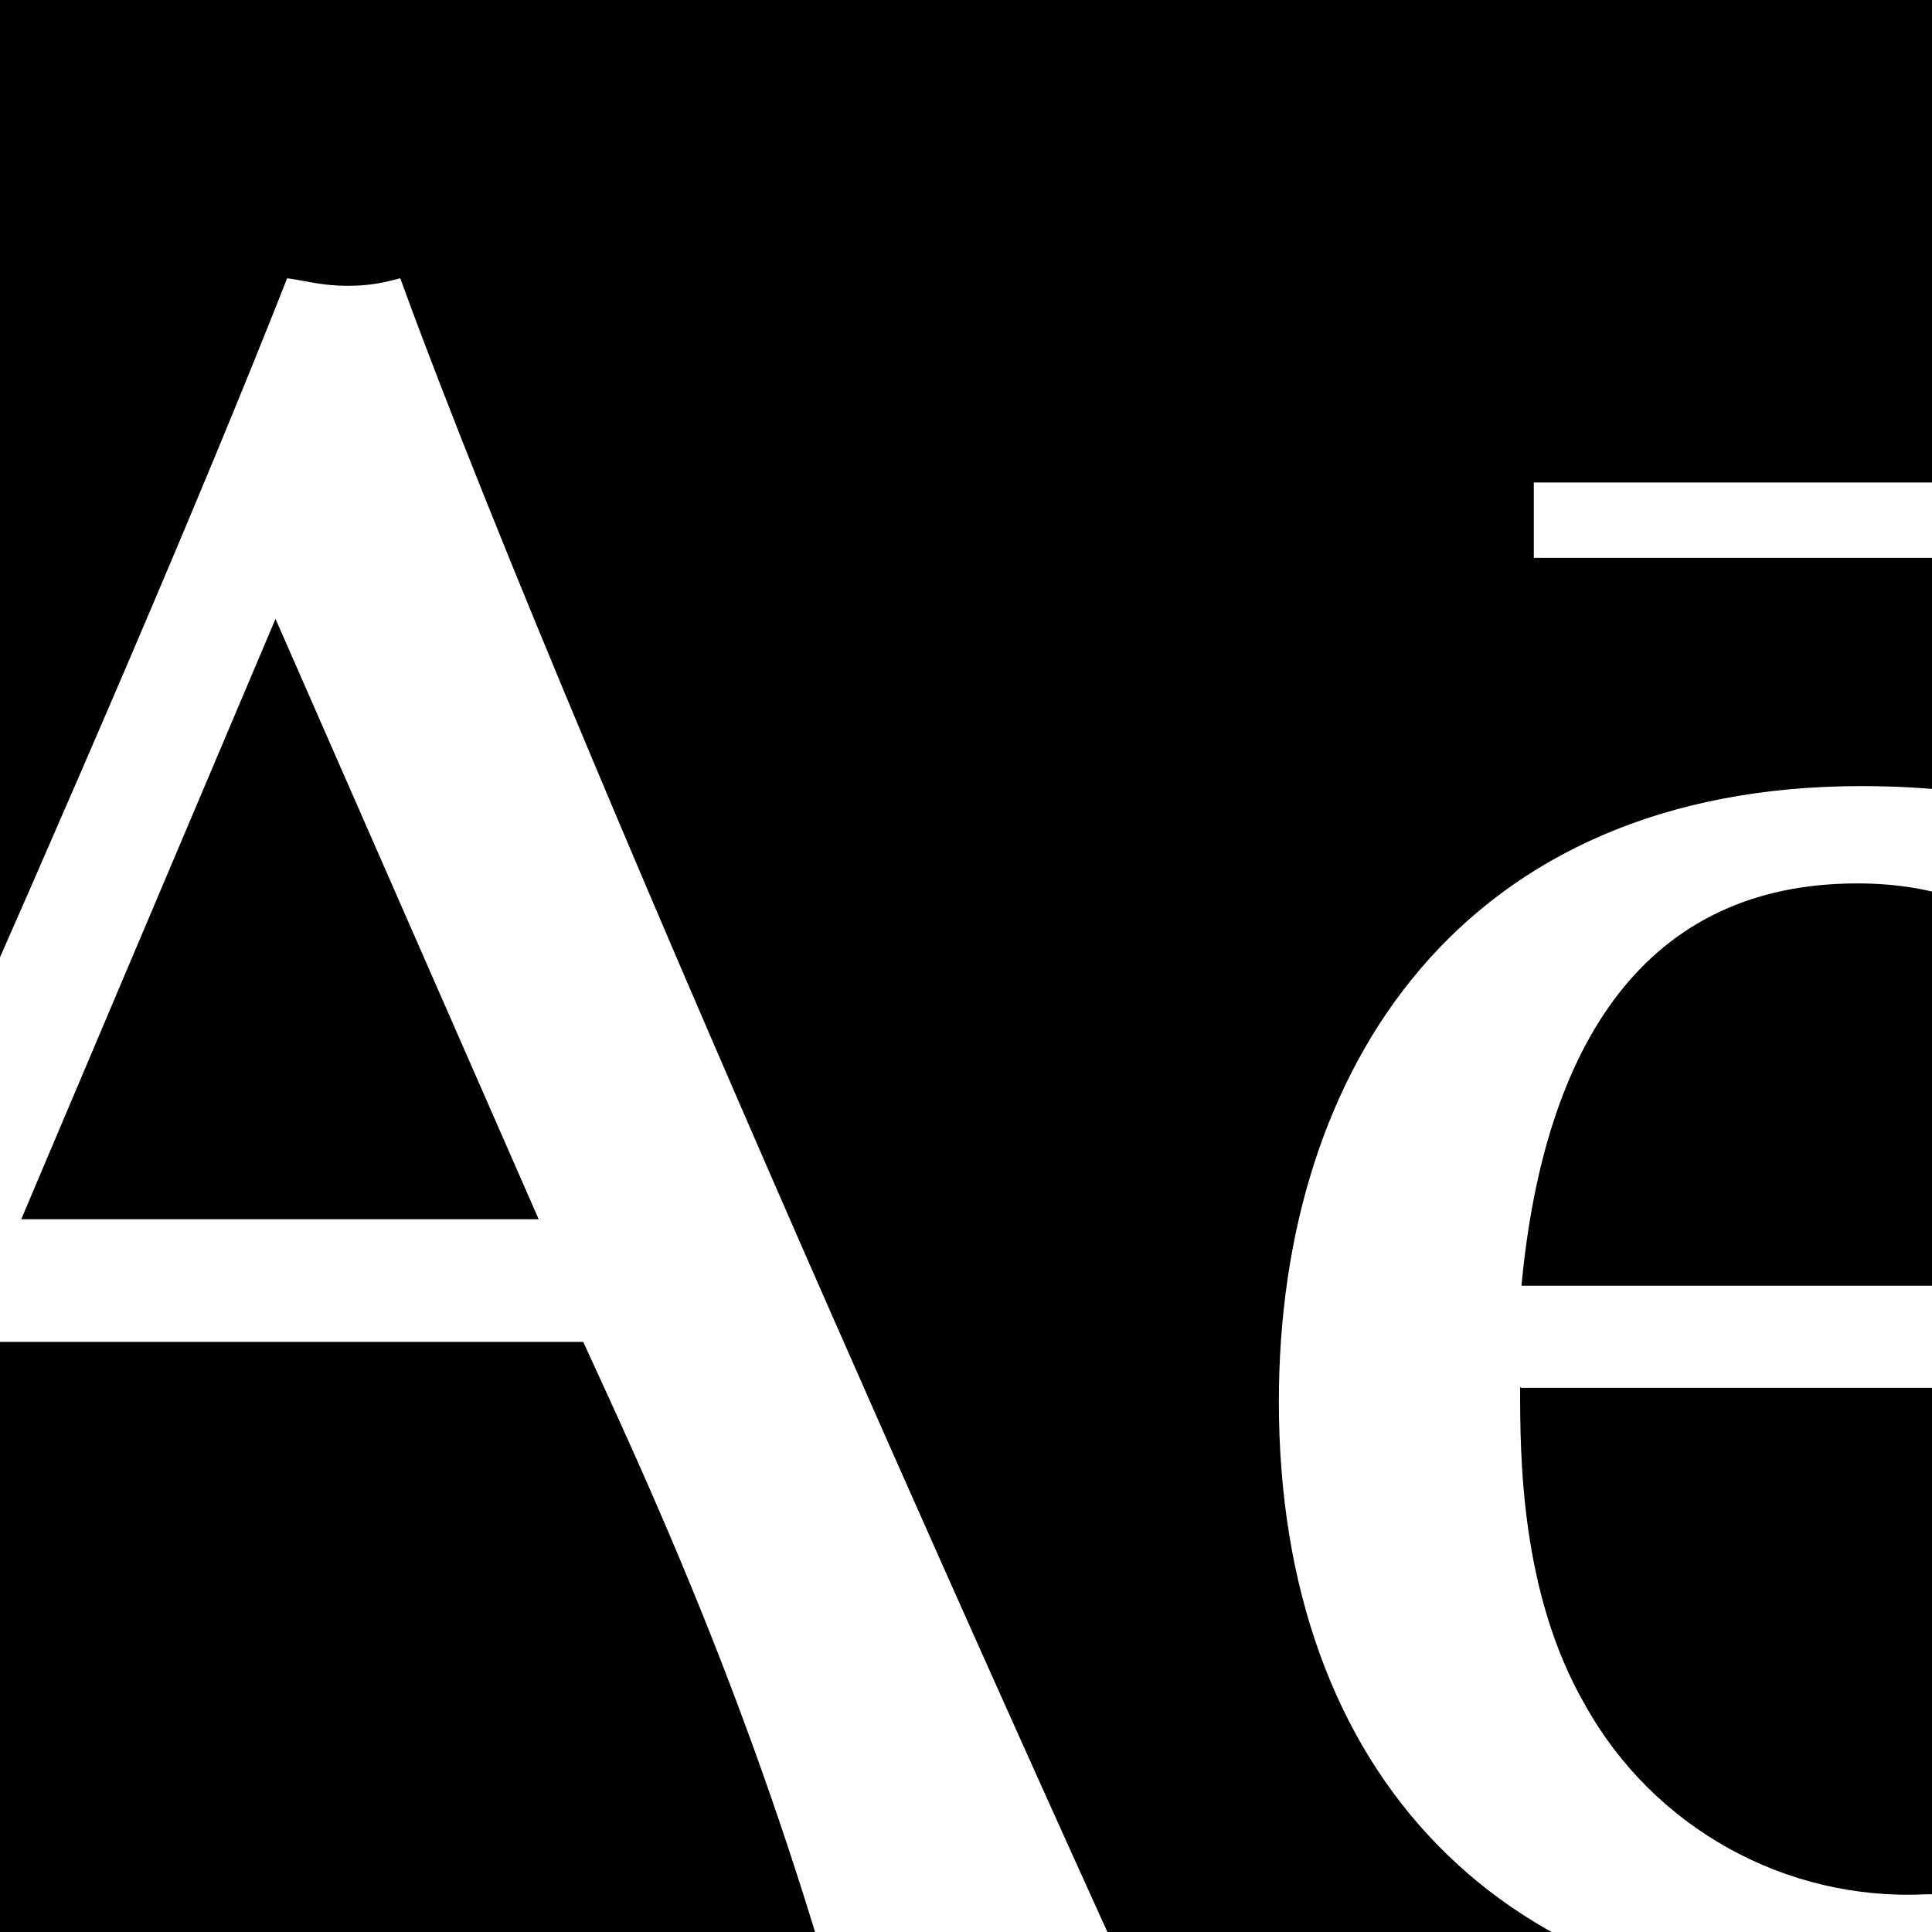
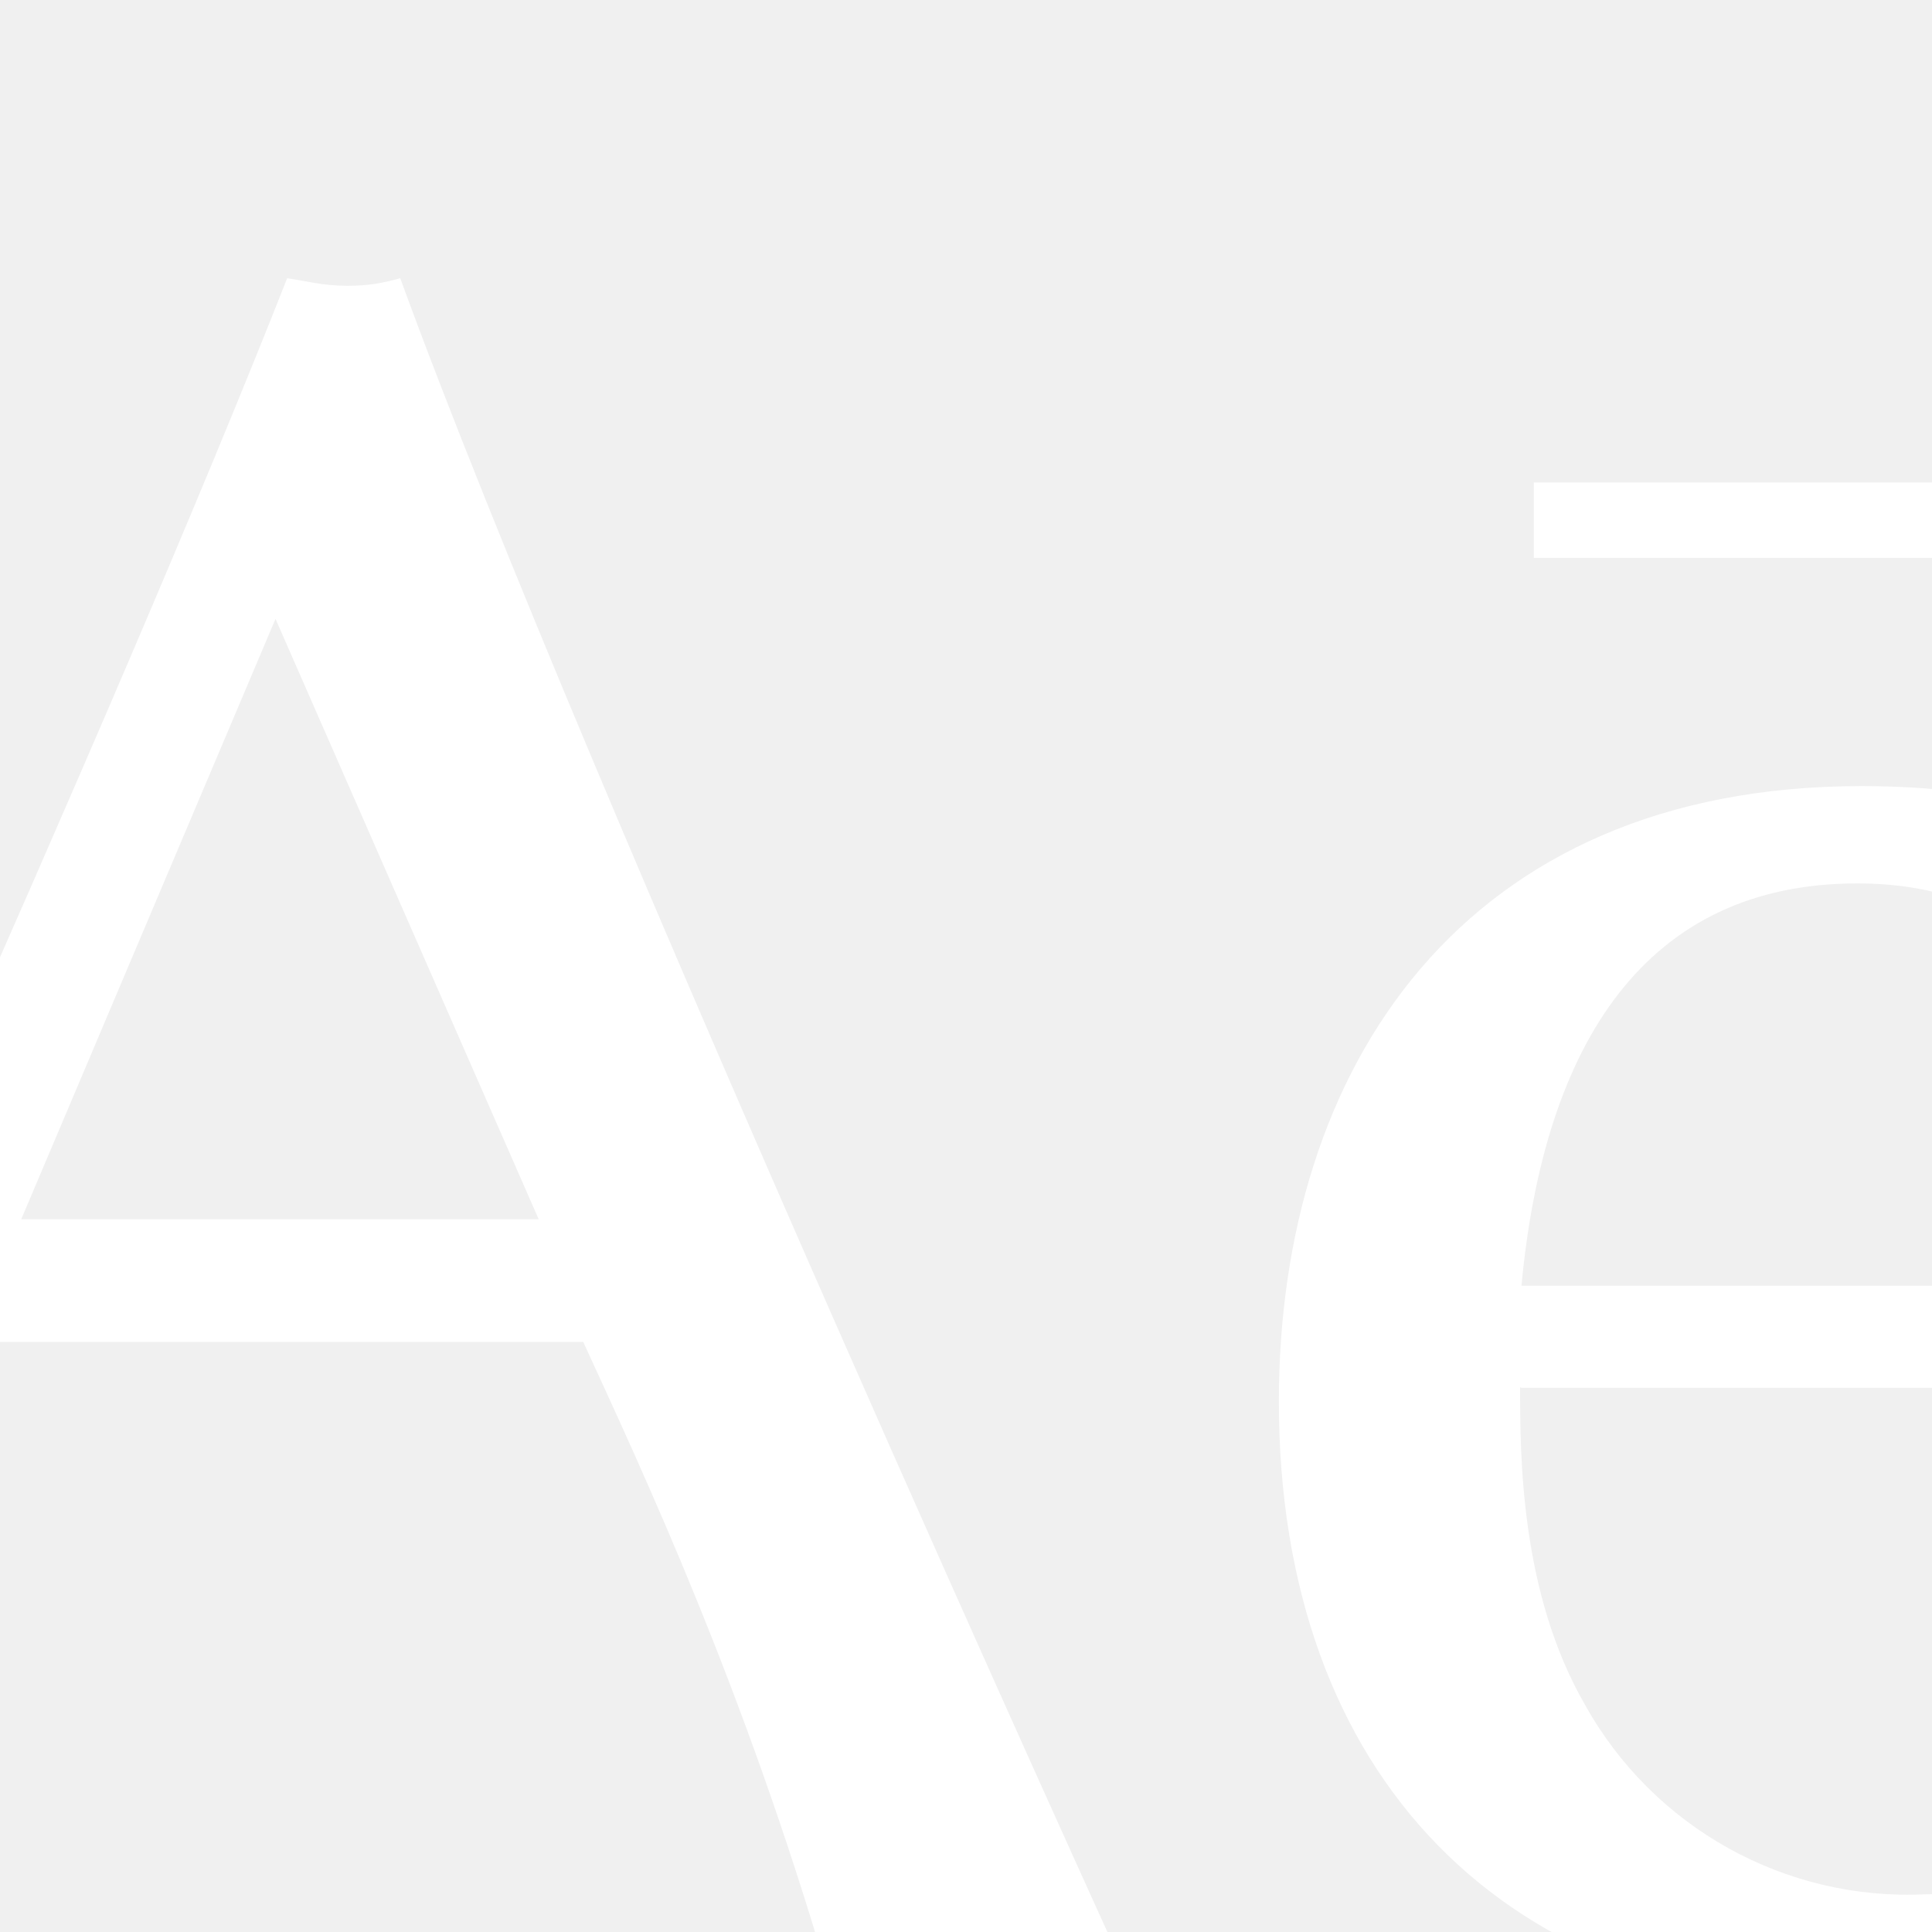
- <svg xmlns="http://www.w3.org/2000/svg" viewBox="0 0 28.19 28.19">
-   <path d="M-7.13-.79h49.19v40H-7.13z" />
-   <path fill="#fff" d="M4.02 9.03.31 17.79h7.55zM-.4 19.58c-.71 1.63-2.12 4.79-3.29 9.27-.42-.07-.77-.2-1.46-.2s-1.1.13-1.57.2c3.17-6.87 8.4-18.41 10.91-24.79.29.04.51.11.88.11.31 0 .51-.04.77-.11 2.71 7.44 10.55 24.65 10.62 24.79-.6-.11-1.21-.2-2.1-.2-.93 0-1.59.11-2.27.2-1.24-4.24-2.69-7.33-3.58-9.27zm31.74-.82c0-1.17 0-5.87-4.24-5.87-3.09 0-4.57 2.34-4.9 5.87zm-9.16 1.48c0 .99 0 3 .95 4.64a5.39 5.39 0 0 0 4.97 2.76c3.47 0 5.1-2.12 5.63-2.87l.42.09c-.22.99-.22 1.57-.24 2.12-1.57 1.48-3.71 2.32-6.58 2.32-5.39 0-8.67-3.4-8.67-8.85 0-4.88 2.69-8.98 8.5-8.98 7.9 0 7.79 6.86 7.75 8.78H22.2Zm.2-13.2h9.78v1.1h-9.78z" />
+ <svg xmlns="http://www.w3.org/2000/svg" viewBox="0 0 28.19 28.19" style="background:#000;fill:#fff">
+   <path d="M4.02 9.03.31 17.79h7.55zM-.4 19.58c-.71 1.63-2.12 4.79-3.29 9.27-.42-.07-.77-.2-1.46-.2s-1.1.13-1.57.2c3.17-6.87 8.4-18.41 10.91-24.79.29.04.51.11.88.11.31 0 .51-.04.77-.11 2.71 7.44 10.55 24.65 10.62 24.79-.6-.11-1.21-.2-2.1-.2-.93 0-1.59.11-2.27.2-1.24-4.24-2.69-7.33-3.58-9.27zm31.74-.82c0-1.17 0-5.87-4.24-5.87-3.09 0-4.57 2.34-4.9 5.87zm-9.16 1.48c0 .99 0 3 .95 4.64a5.39 5.39 0 0 0 4.97 2.76c3.47 0 5.1-2.12 5.63-2.87l.42.09c-.22.99-.22 1.57-.24 2.12-1.57 1.48-3.71 2.32-6.58 2.32-5.39 0-8.67-3.4-8.67-8.85 0-4.88 2.69-8.98 8.5-8.98 7.9 0 7.79 6.86 7.75 8.78H22.2Zm.2-13.2h9.78v1.1h-9.78" />
</svg>
